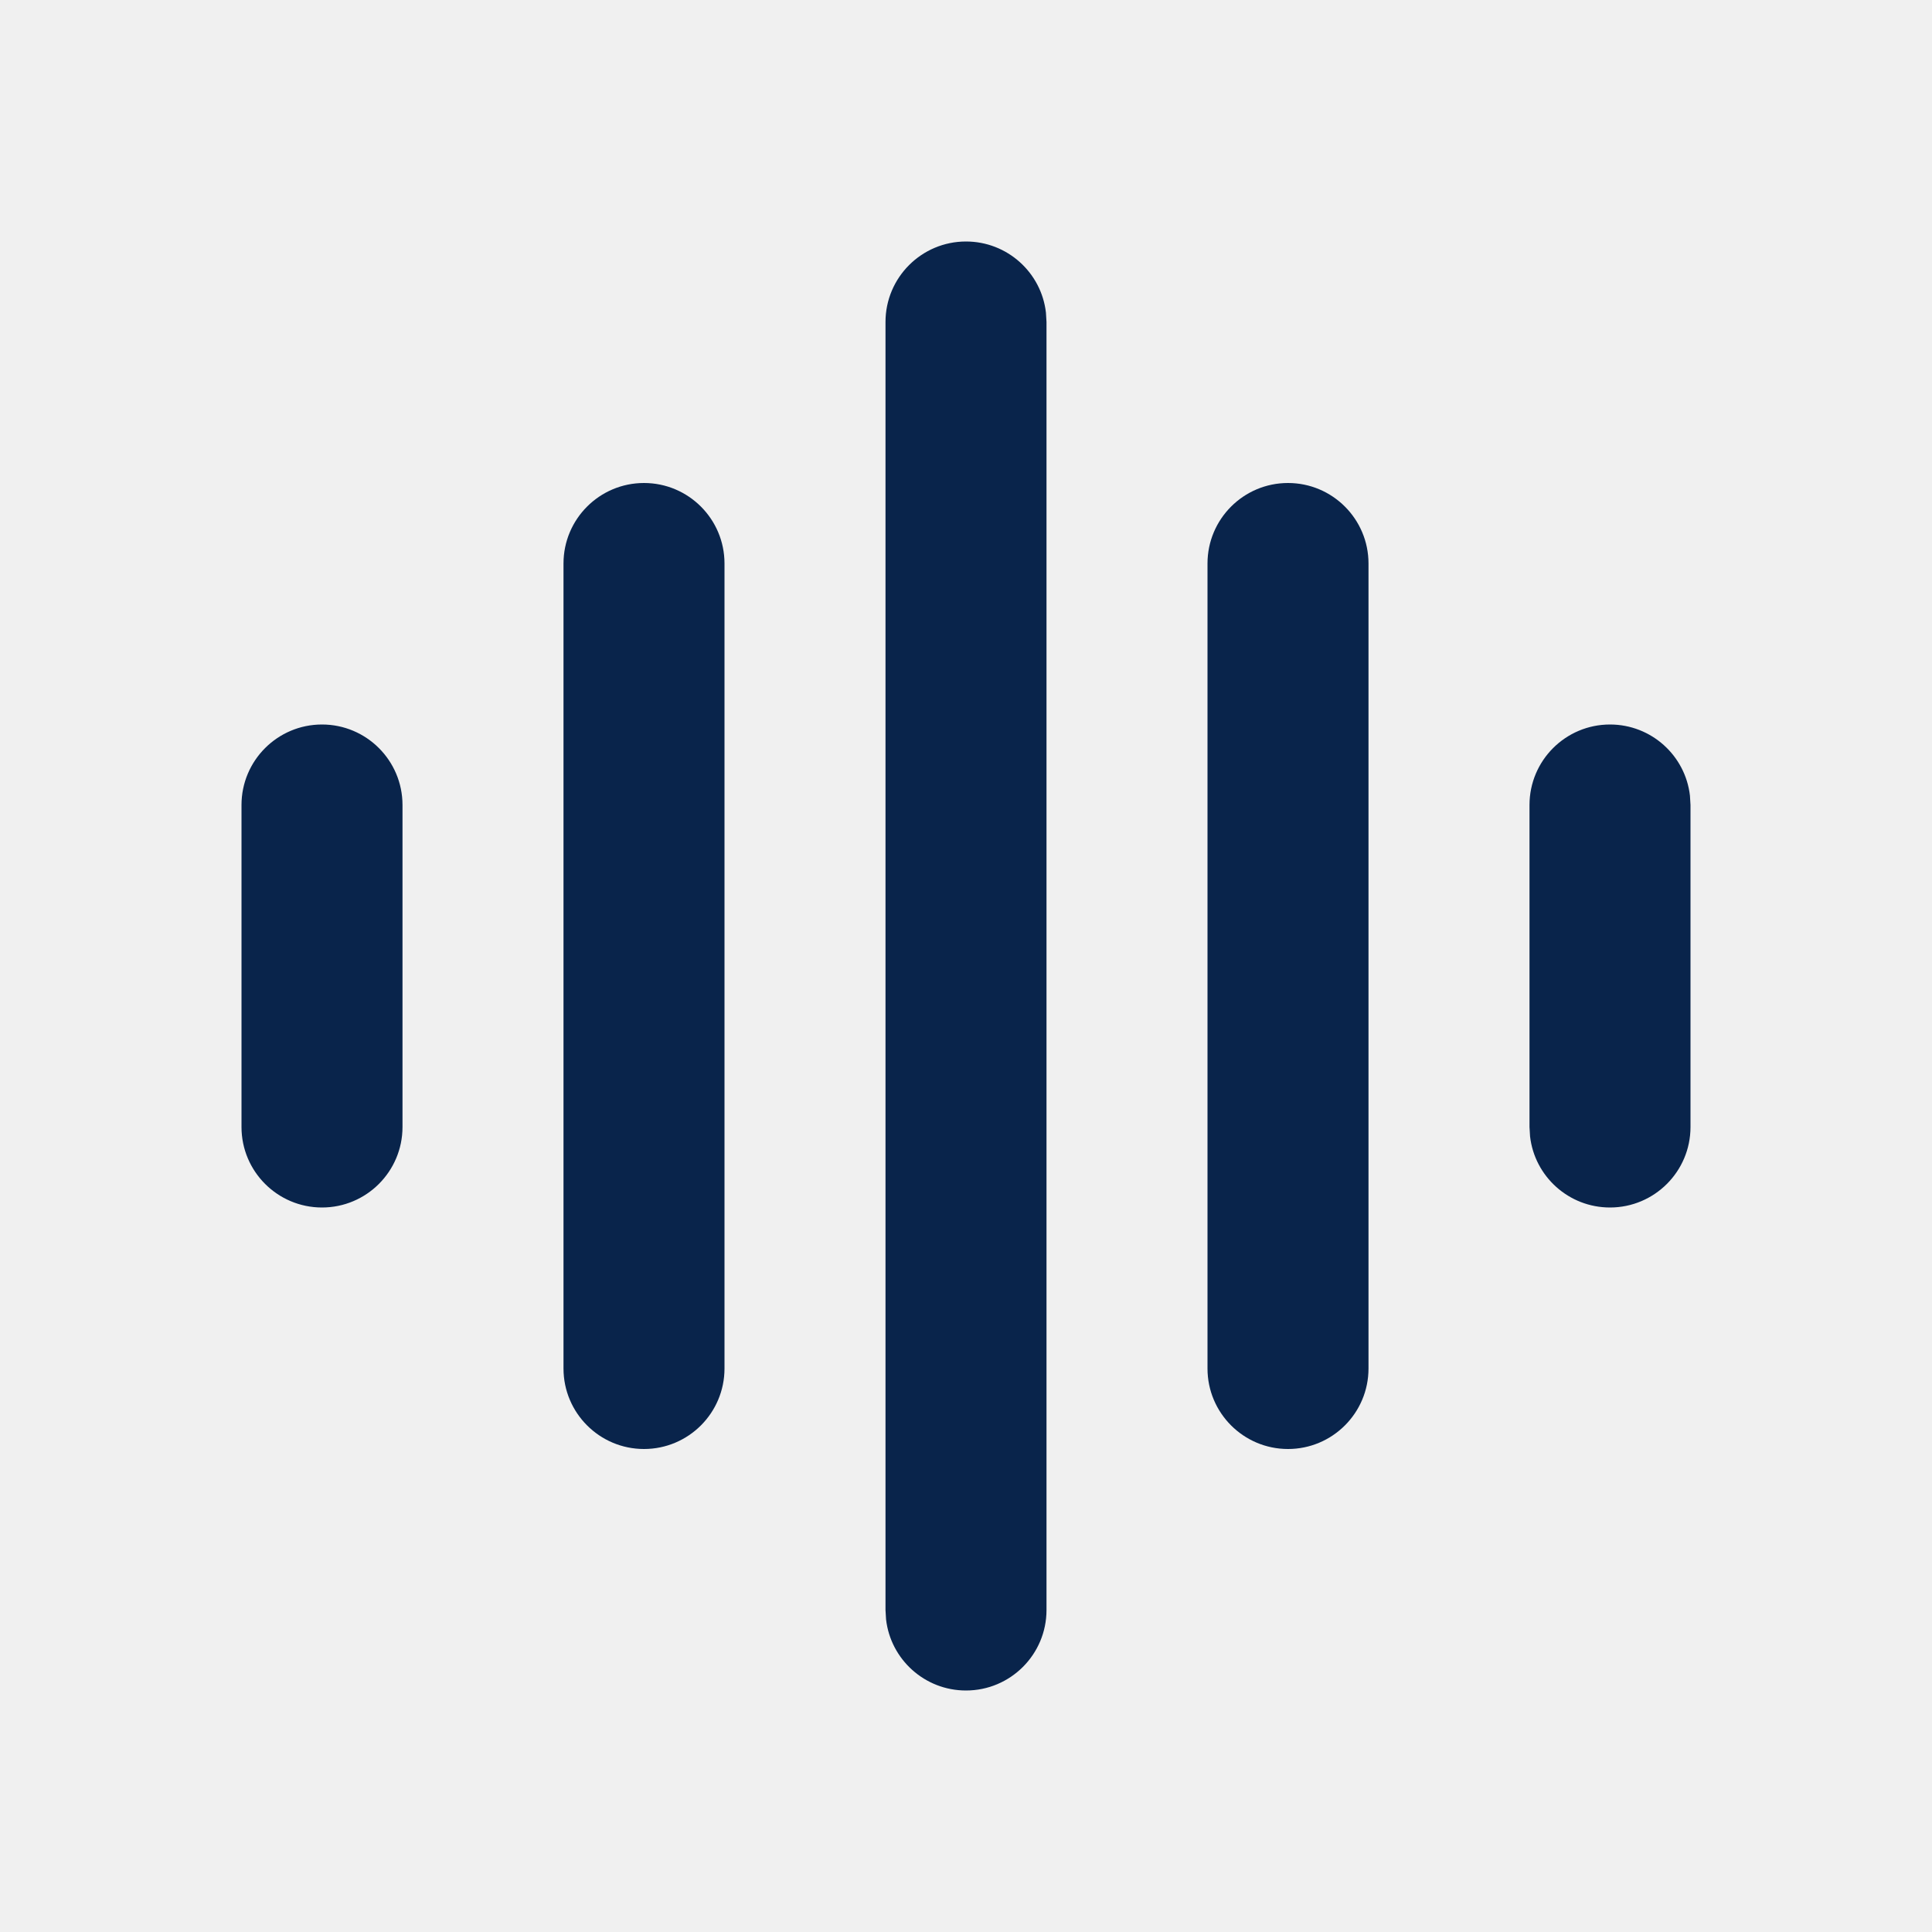
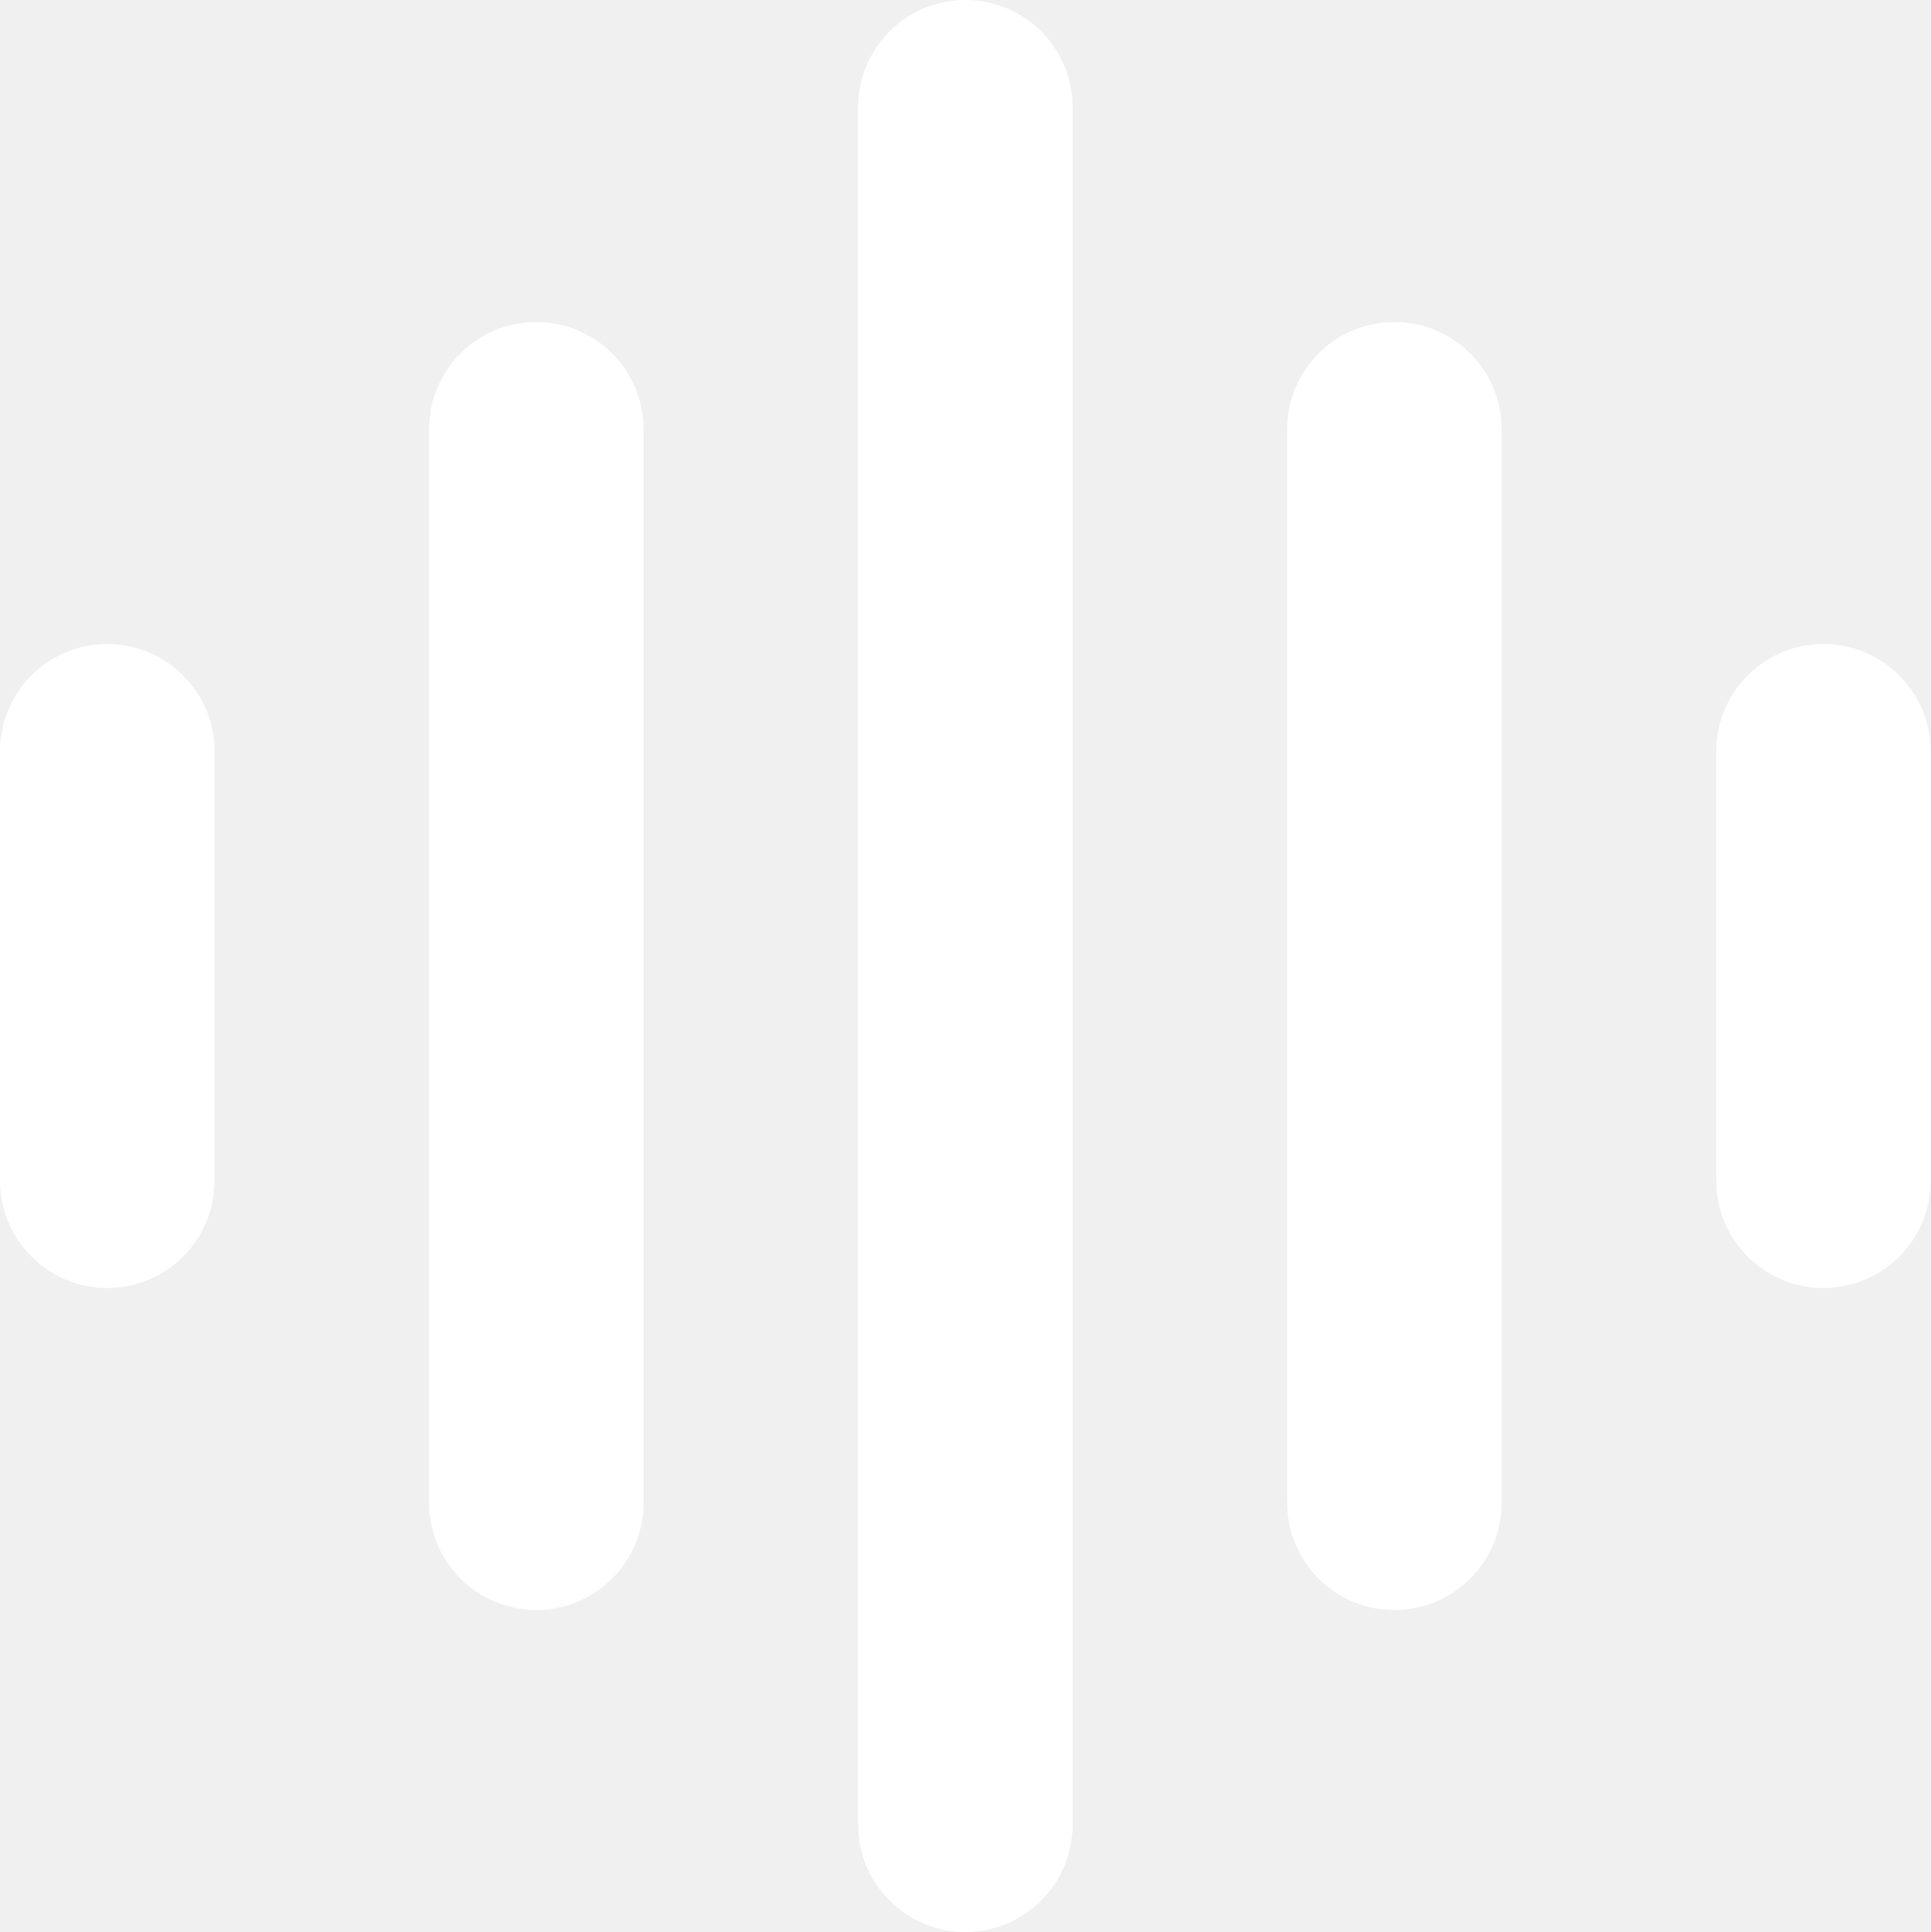
- <svg xmlns="http://www.w3.org/2000/svg" width="800px" height="800px" viewBox="0 0 24 24" version="1.1">
-   <g id="页面-1" stroke="none" stroke-width="1" fill="none" fill-rule="evenodd">
-     <g id="Media" transform="translate(-960, -96)" fill-rule="nonzero">
-       <g id="voice_line" transform="translate(960, 96)">
-         <path d="M24,0 L24,24 L0,24 L0,0 L24,0 Z M12.593,23.258 L12.582,23.26 L12.511,23.295 L12.492,23.299 L12.492,23.299 L12.477,23.295 L12.406,23.26 C12.396,23.256 12.387,23.259 12.382,23.265 L12.378,23.276 L12.361,23.703 L12.366,23.723 L12.377,23.736 L12.48,23.81 L12.495,23.814 L12.495,23.814 L12.507,23.81 L12.611,23.736 L12.623,23.72 L12.623,23.72 L12.627,23.703 L12.61,23.276 C12.608,23.266 12.601,23.259 12.593,23.258 L12.593,23.258 Z M12.858,23.145 L12.845,23.147 L12.66,23.24 L12.65,23.25 L12.65,23.25 L12.647,23.261 L12.665,23.691 L12.67,23.703 L12.67,23.703 L12.678,23.71 L12.879,23.803 C12.891,23.807 12.902,23.803 12.908,23.795 L12.912,23.781 L12.878,23.167 C12.875,23.155 12.867,23.147 12.858,23.145 L12.858,23.145 Z M12.143,23.147 C12.133,23.142 12.122,23.145 12.116,23.153 L12.11,23.167 L12.076,23.781 C12.075,23.793 12.083,23.802 12.093,23.805 L12.108,23.803 L12.309,23.71 L12.319,23.702 L12.319,23.702 L12.323,23.691 L12.34,23.261 L12.337,23.249 L12.337,23.249 L12.328,23.24 L12.143,23.147 Z" id="MingCute" fill-rule="nonzero">
- 
- </path>
-         <path d="M12,3 C12.513,3 12.936,3.386 12.993,3.883 L13,4 L13,20 C13,20.552 12.552,21 12,21 C11.487,21 11.064,20.614 11.007,20.117 L11,20 L11,4 C11,3.448 11.448,3 12,3 Z M8,6 C8.552,6 9,6.448 9,7 L9,17 C9,17.552 8.552,18 8,18 C7.448,18 7,17.552 7,17 L7,7 C7,6.448 7.448,6 8,6 Z M16,6 C16.552,6 17,6.448 17,7 L17,17 C17,17.552 16.552,18 16,18 C15.448,18 15,17.552 15,17 L15,7 C15,6.448 15.448,6 16,6 Z M4,9 C4.552,9 5,9.448 5,10 L5,14 C5,14.552 4.552,15 4,15 C3.448,15 3,14.552 3,14 L3,10 C3,9.448 3.448,9 4,9 Z M20,9 C20.513,9 20.936,9.386 20.993,9.883 L21,10 L21,14 C21,14.552 20.552,15 20,15 C19.487,15 19.064,14.614 19.007,14.117 L19,14 L19,10 C19,9.448 19.448,9 20,9 Z" id="形状" fill="#09244B">
- 
- </path>
-       </g>
-     </g>
+ <svg xmlns="http://www.w3.org/2000/svg" width="1856" height="1857" xml:space="preserve" overflow="hidden">
+   <g transform="translate(-3139 -309)">
+     <path d="M4067 309C4119.88 309 4163.46 348.827 4169.42 400.135L4170.11 412.167 4170.11 2062.83C4170.11 2119.81 4123.95 2166 4067 2166 4014.12 2166 3970.54 2126.18 3964.58 2074.87L3963.89 2062.83 3963.89 412.167C3963.89 355.19 4010.05 309 4067 309ZM3654.56 618.5C3711.5 618.5 3757.67 664.69 3757.67 721.667L3757.67 1753.33C3757.67 1810.31 3711.5 1856.5 3654.56 1856.5 3597.61 1856.5 3551.44 1810.31 3551.44 1753.33L3551.44 721.667C3551.44 664.69 3597.61 618.5 3654.56 618.5ZM4479.44 618.5C4536.39 618.5 4582.56 664.69 4582.56 721.667L4582.56 1753.33C4582.56 1810.31 4536.39 1856.5 4479.44 1856.5 4422.5 1856.5 4376.33 1810.31 4376.33 1753.33L4376.33 721.667C4376.33 664.69 4422.5 618.5 4479.44 618.5ZM3242.11 928C3299.06 928 3345.22 974.19 3345.22 1031.17L3345.22 1443.83C3345.22 1500.81 3299.06 1547 3242.11 1547 3185.17 1547 3139 1500.81 3139 1443.83L3139 1031.17C3139 974.19 3185.17 928 3242.11 928ZM4891.89 928C4944.77 928 4988.35 967.827 4994.31 1019.14L4995 1031.17 4995 1443.83C4995 1500.81 4948.84 1547 4891.89 1547 4839.01 1547 4795.43 1507.17 4789.47 1455.86L4788.78 1443.83 4788.78 1031.17C4788.78 974.19 4834.94 928 4891.89 928Z" fill="#FFFFFF" fill-rule="evenodd" />
  </g>
</svg>
